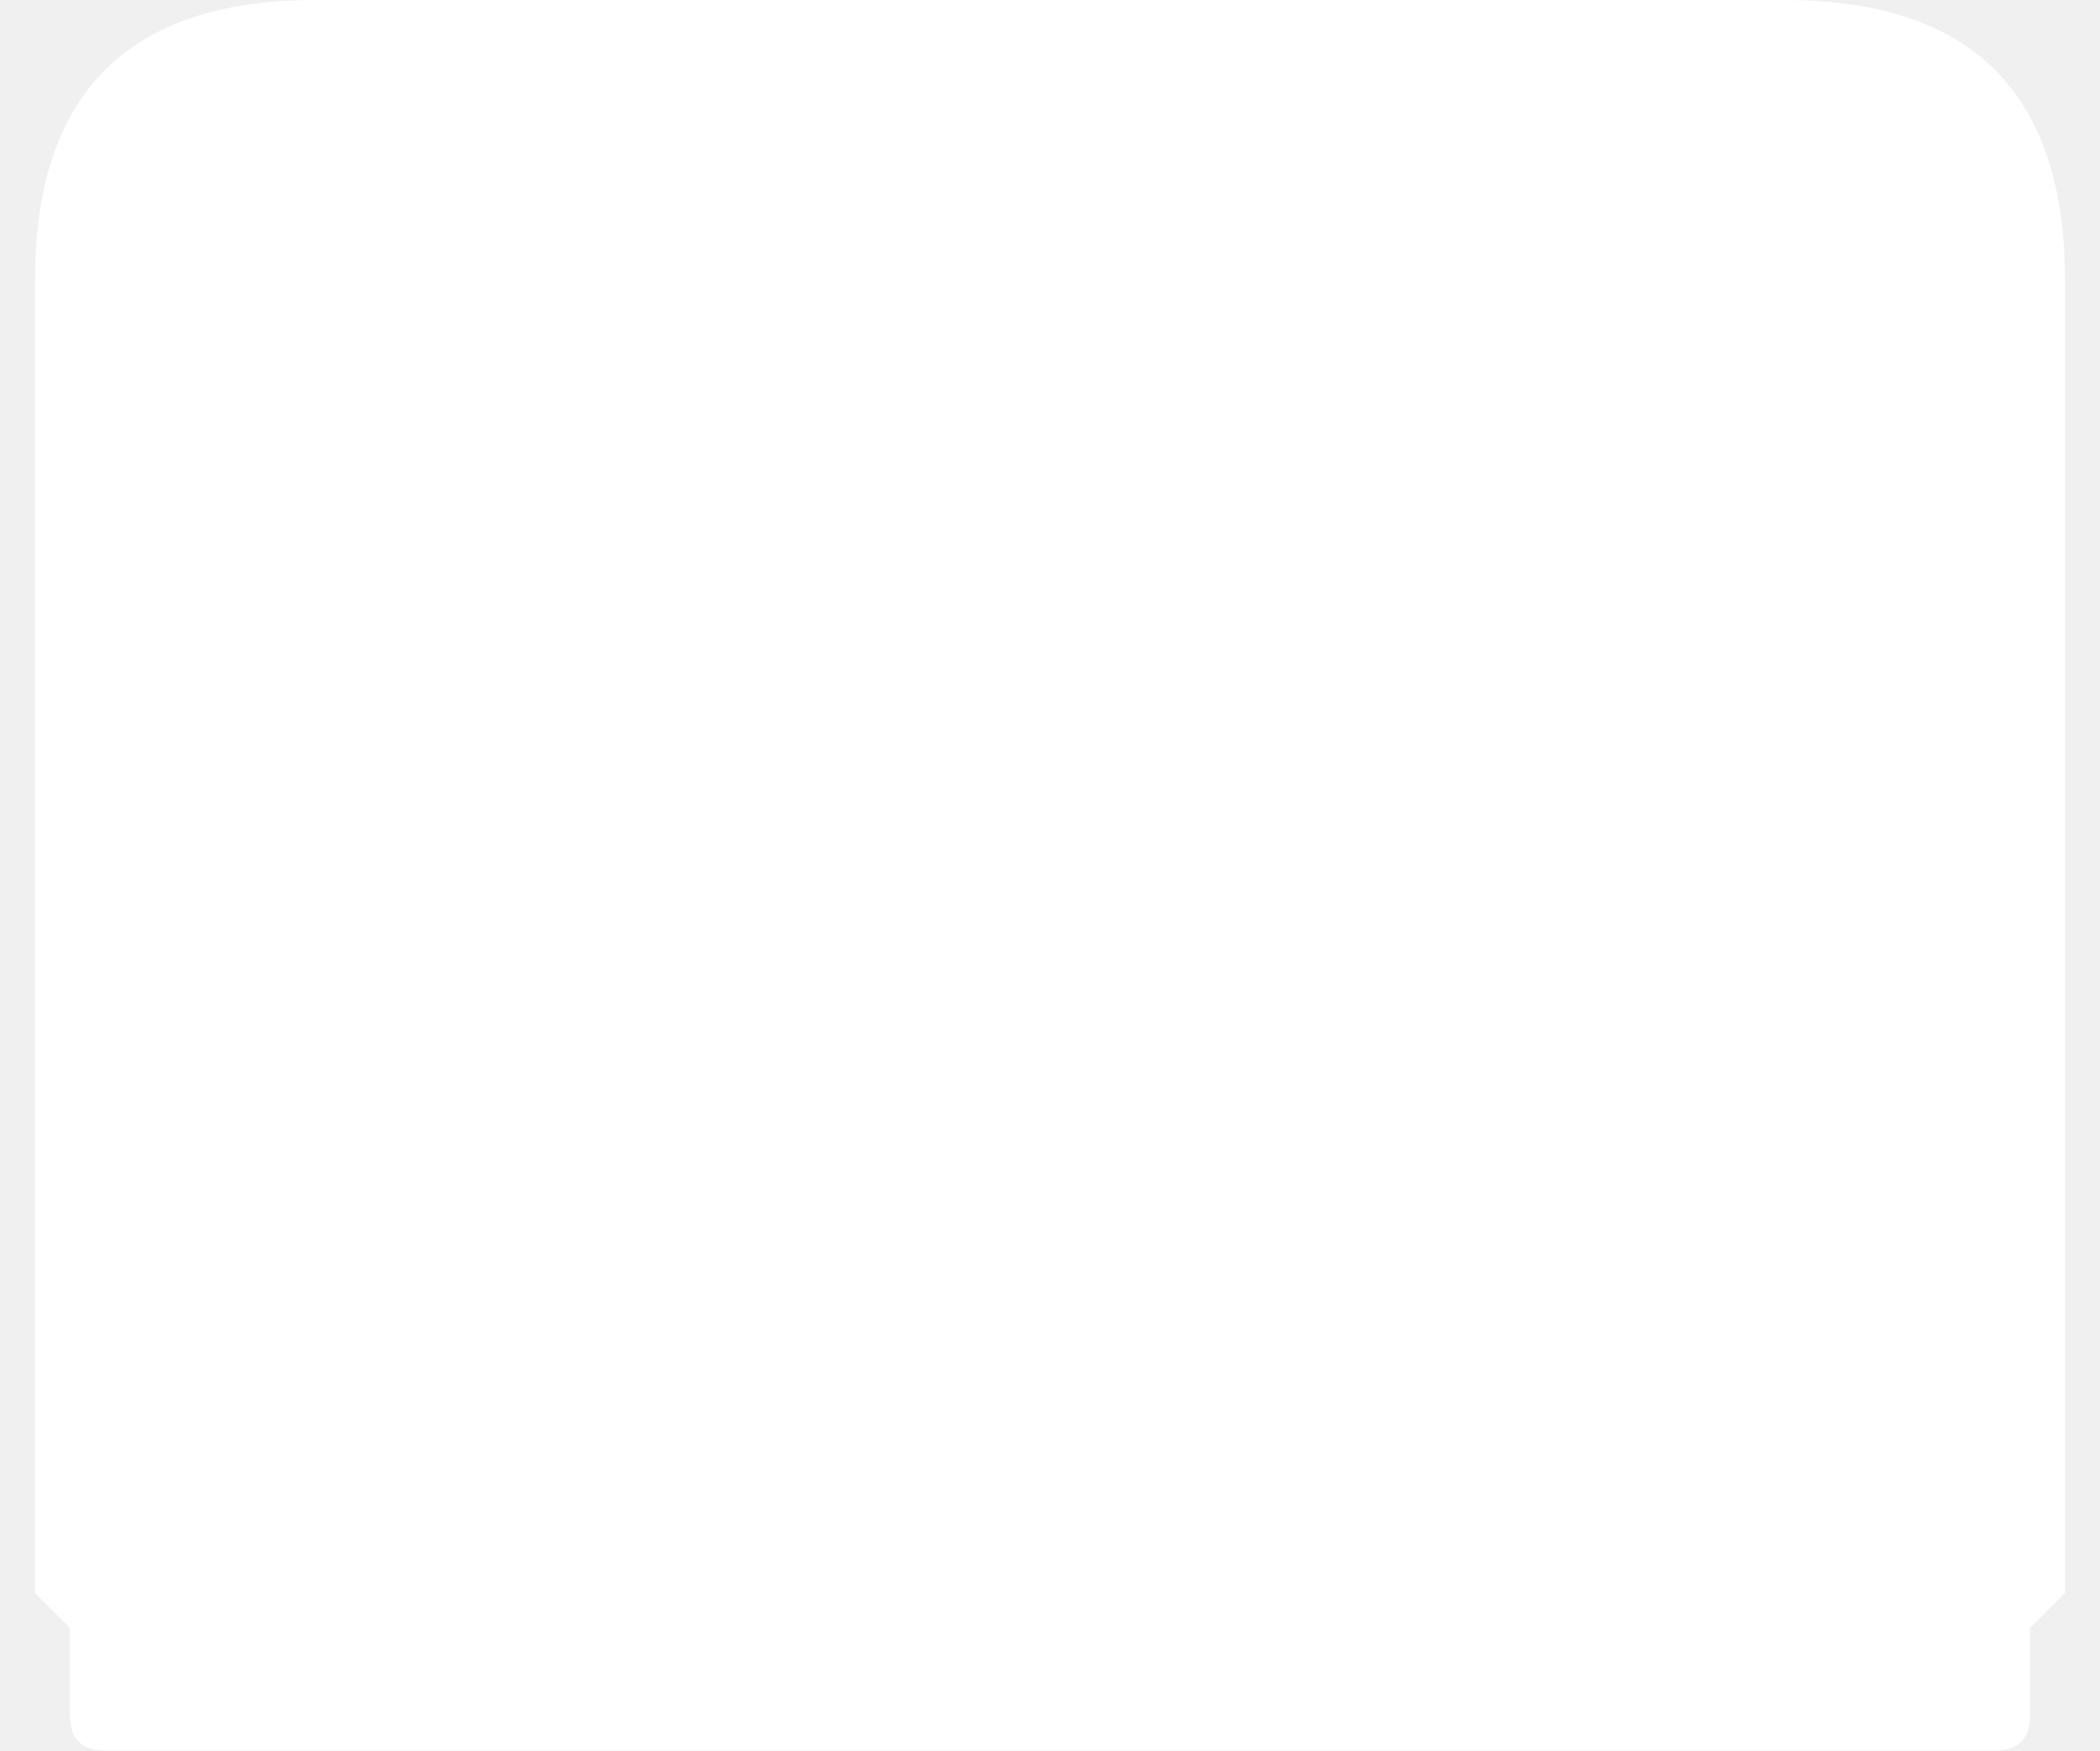
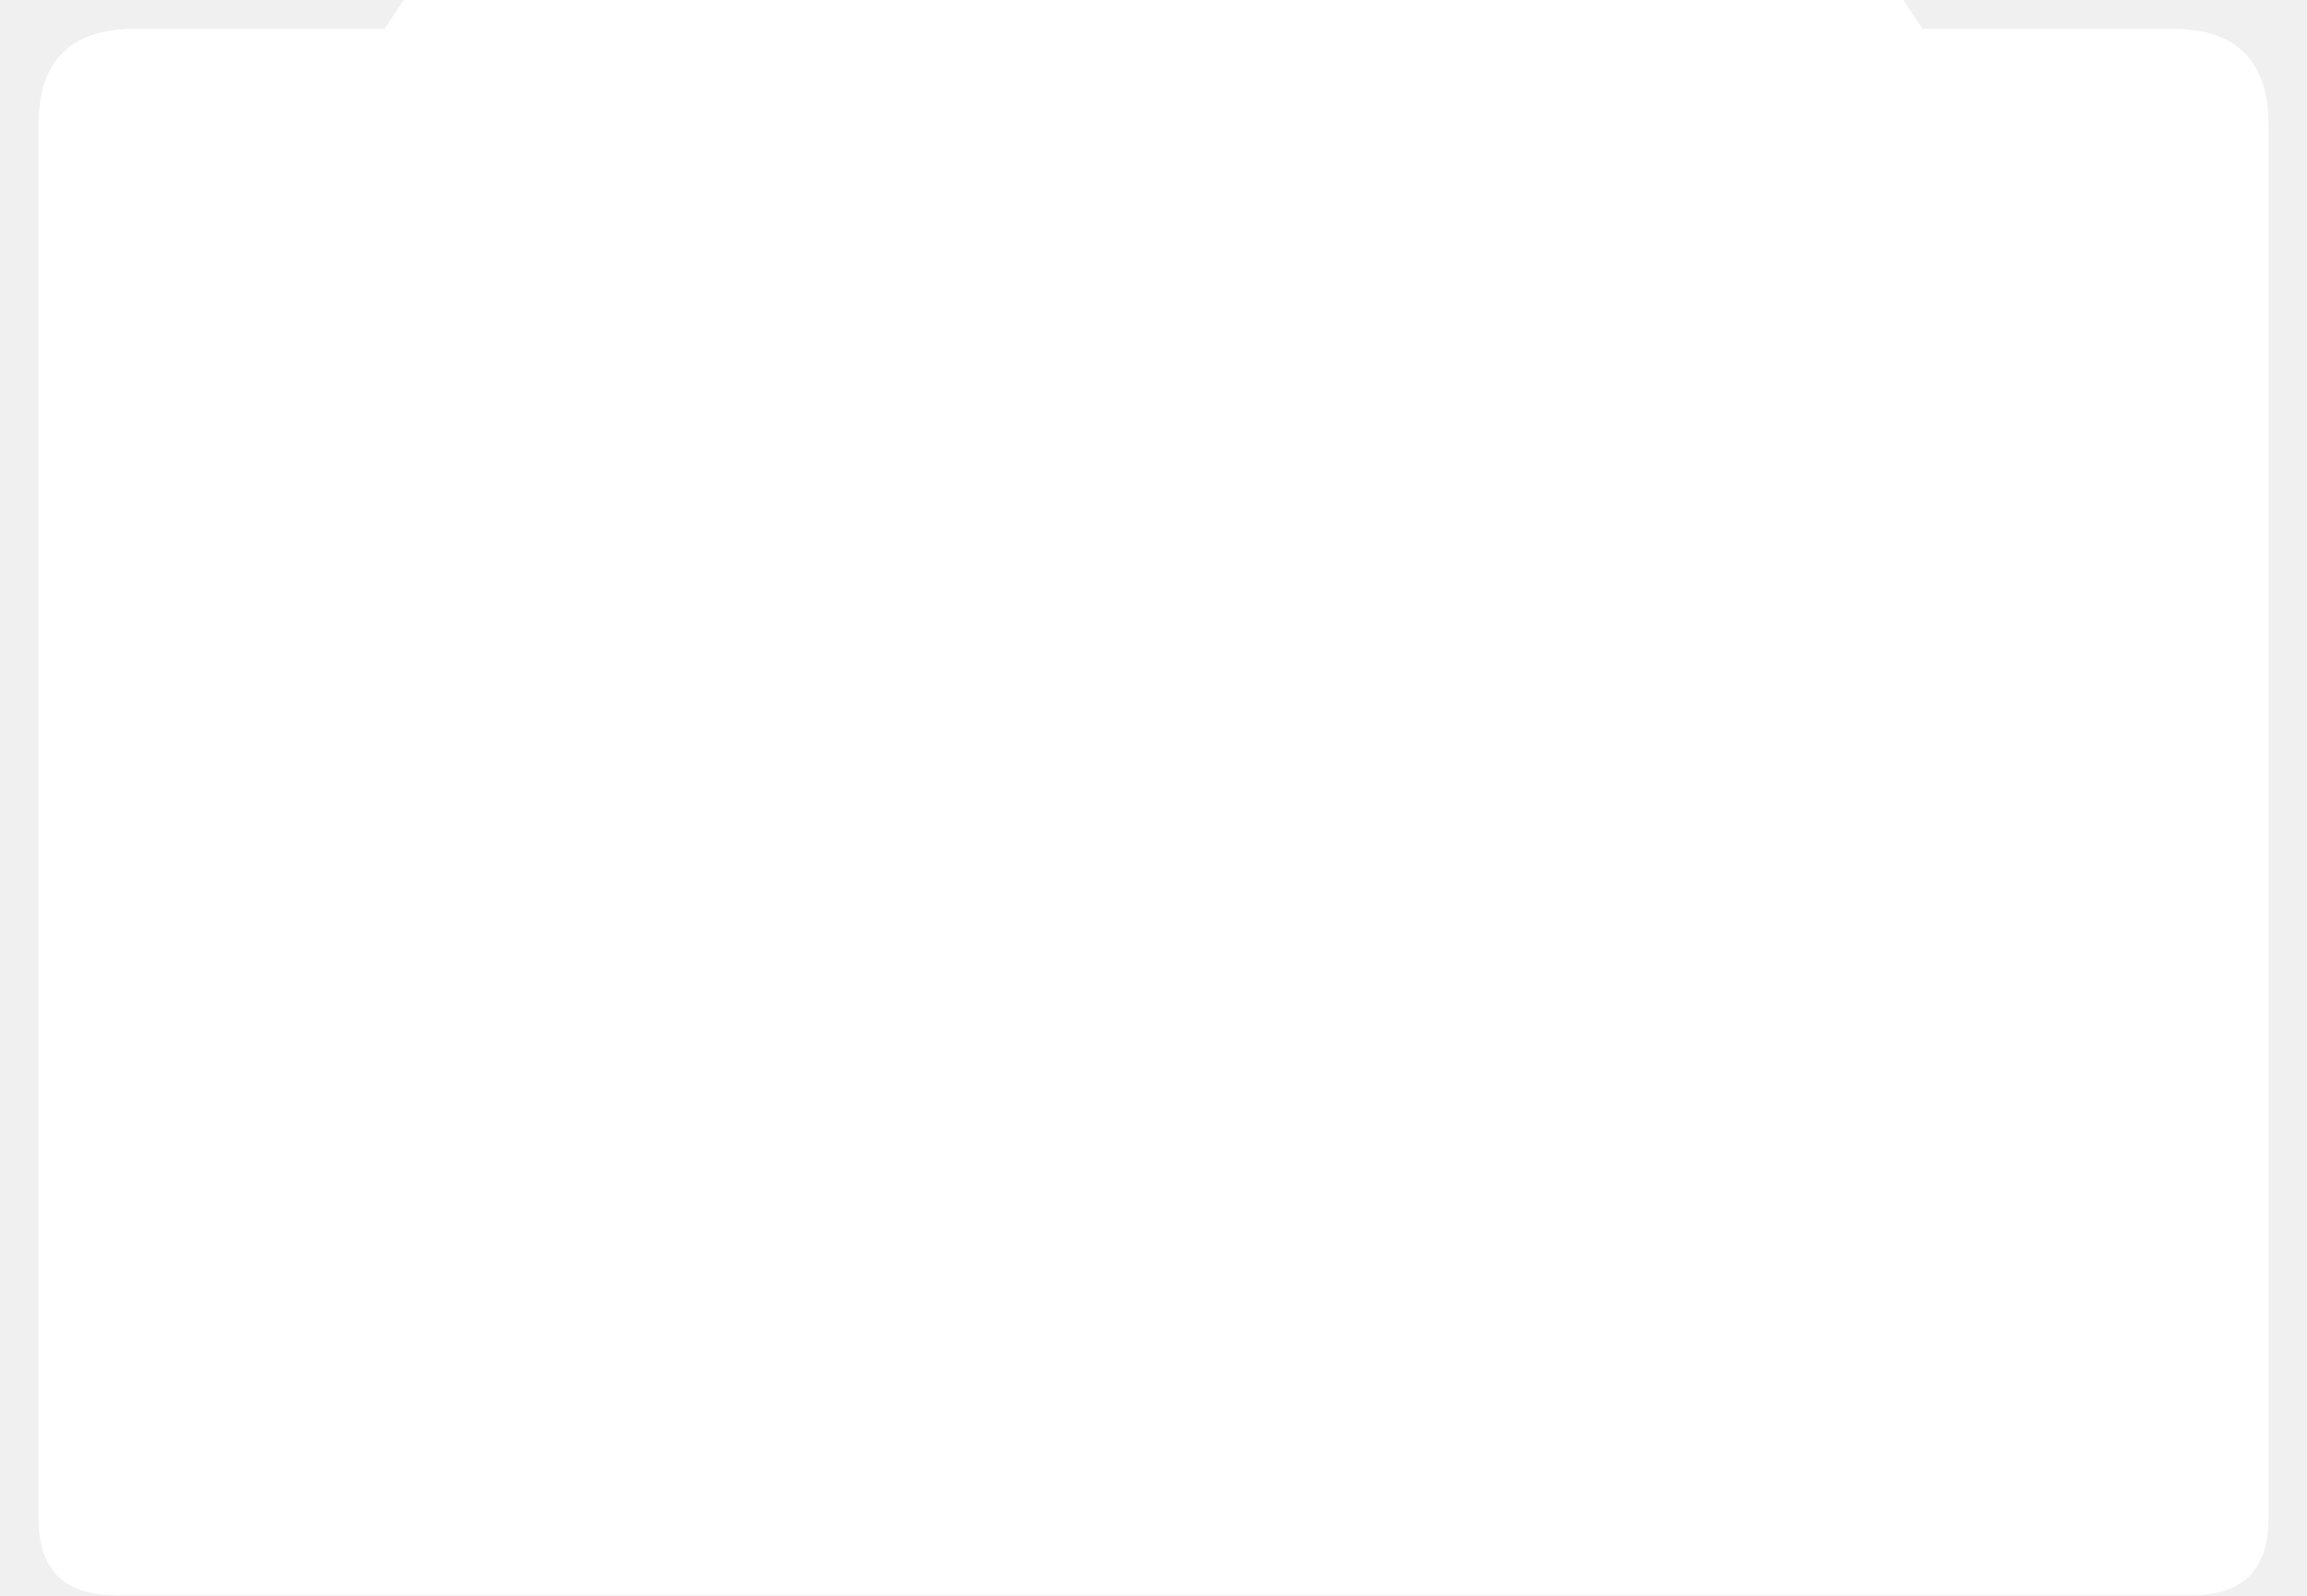
- <svg xmlns="http://www.w3.org/2000/svg" viewBox="0 0 240 200">
-   <path d="M 36 0 L 204 0 Q 236 0 236 32 L 236 182 L 232 186 L 232 196 Q 232 200 228 200 L 12 200 Q 8 200 8 196 L 8 186 L 4 182 L 4 32 Q 4 0 36 0 Z" fill="#fff" />
+ <svg xmlns="http://www.w3.org/2000/svg" viewBox="0 0 240 166">
+   <path d="M 14 3 L 40 3 L 42 0 L 198 0 L 200 3 L 226 3 Q 236 3 236 13 L 236 158 Q 236 166 228 166 L 12 166 Q 4 166 4 158 L 4 13 Q 4 3 14 3 Z" fill="#fff" />
</svg>
